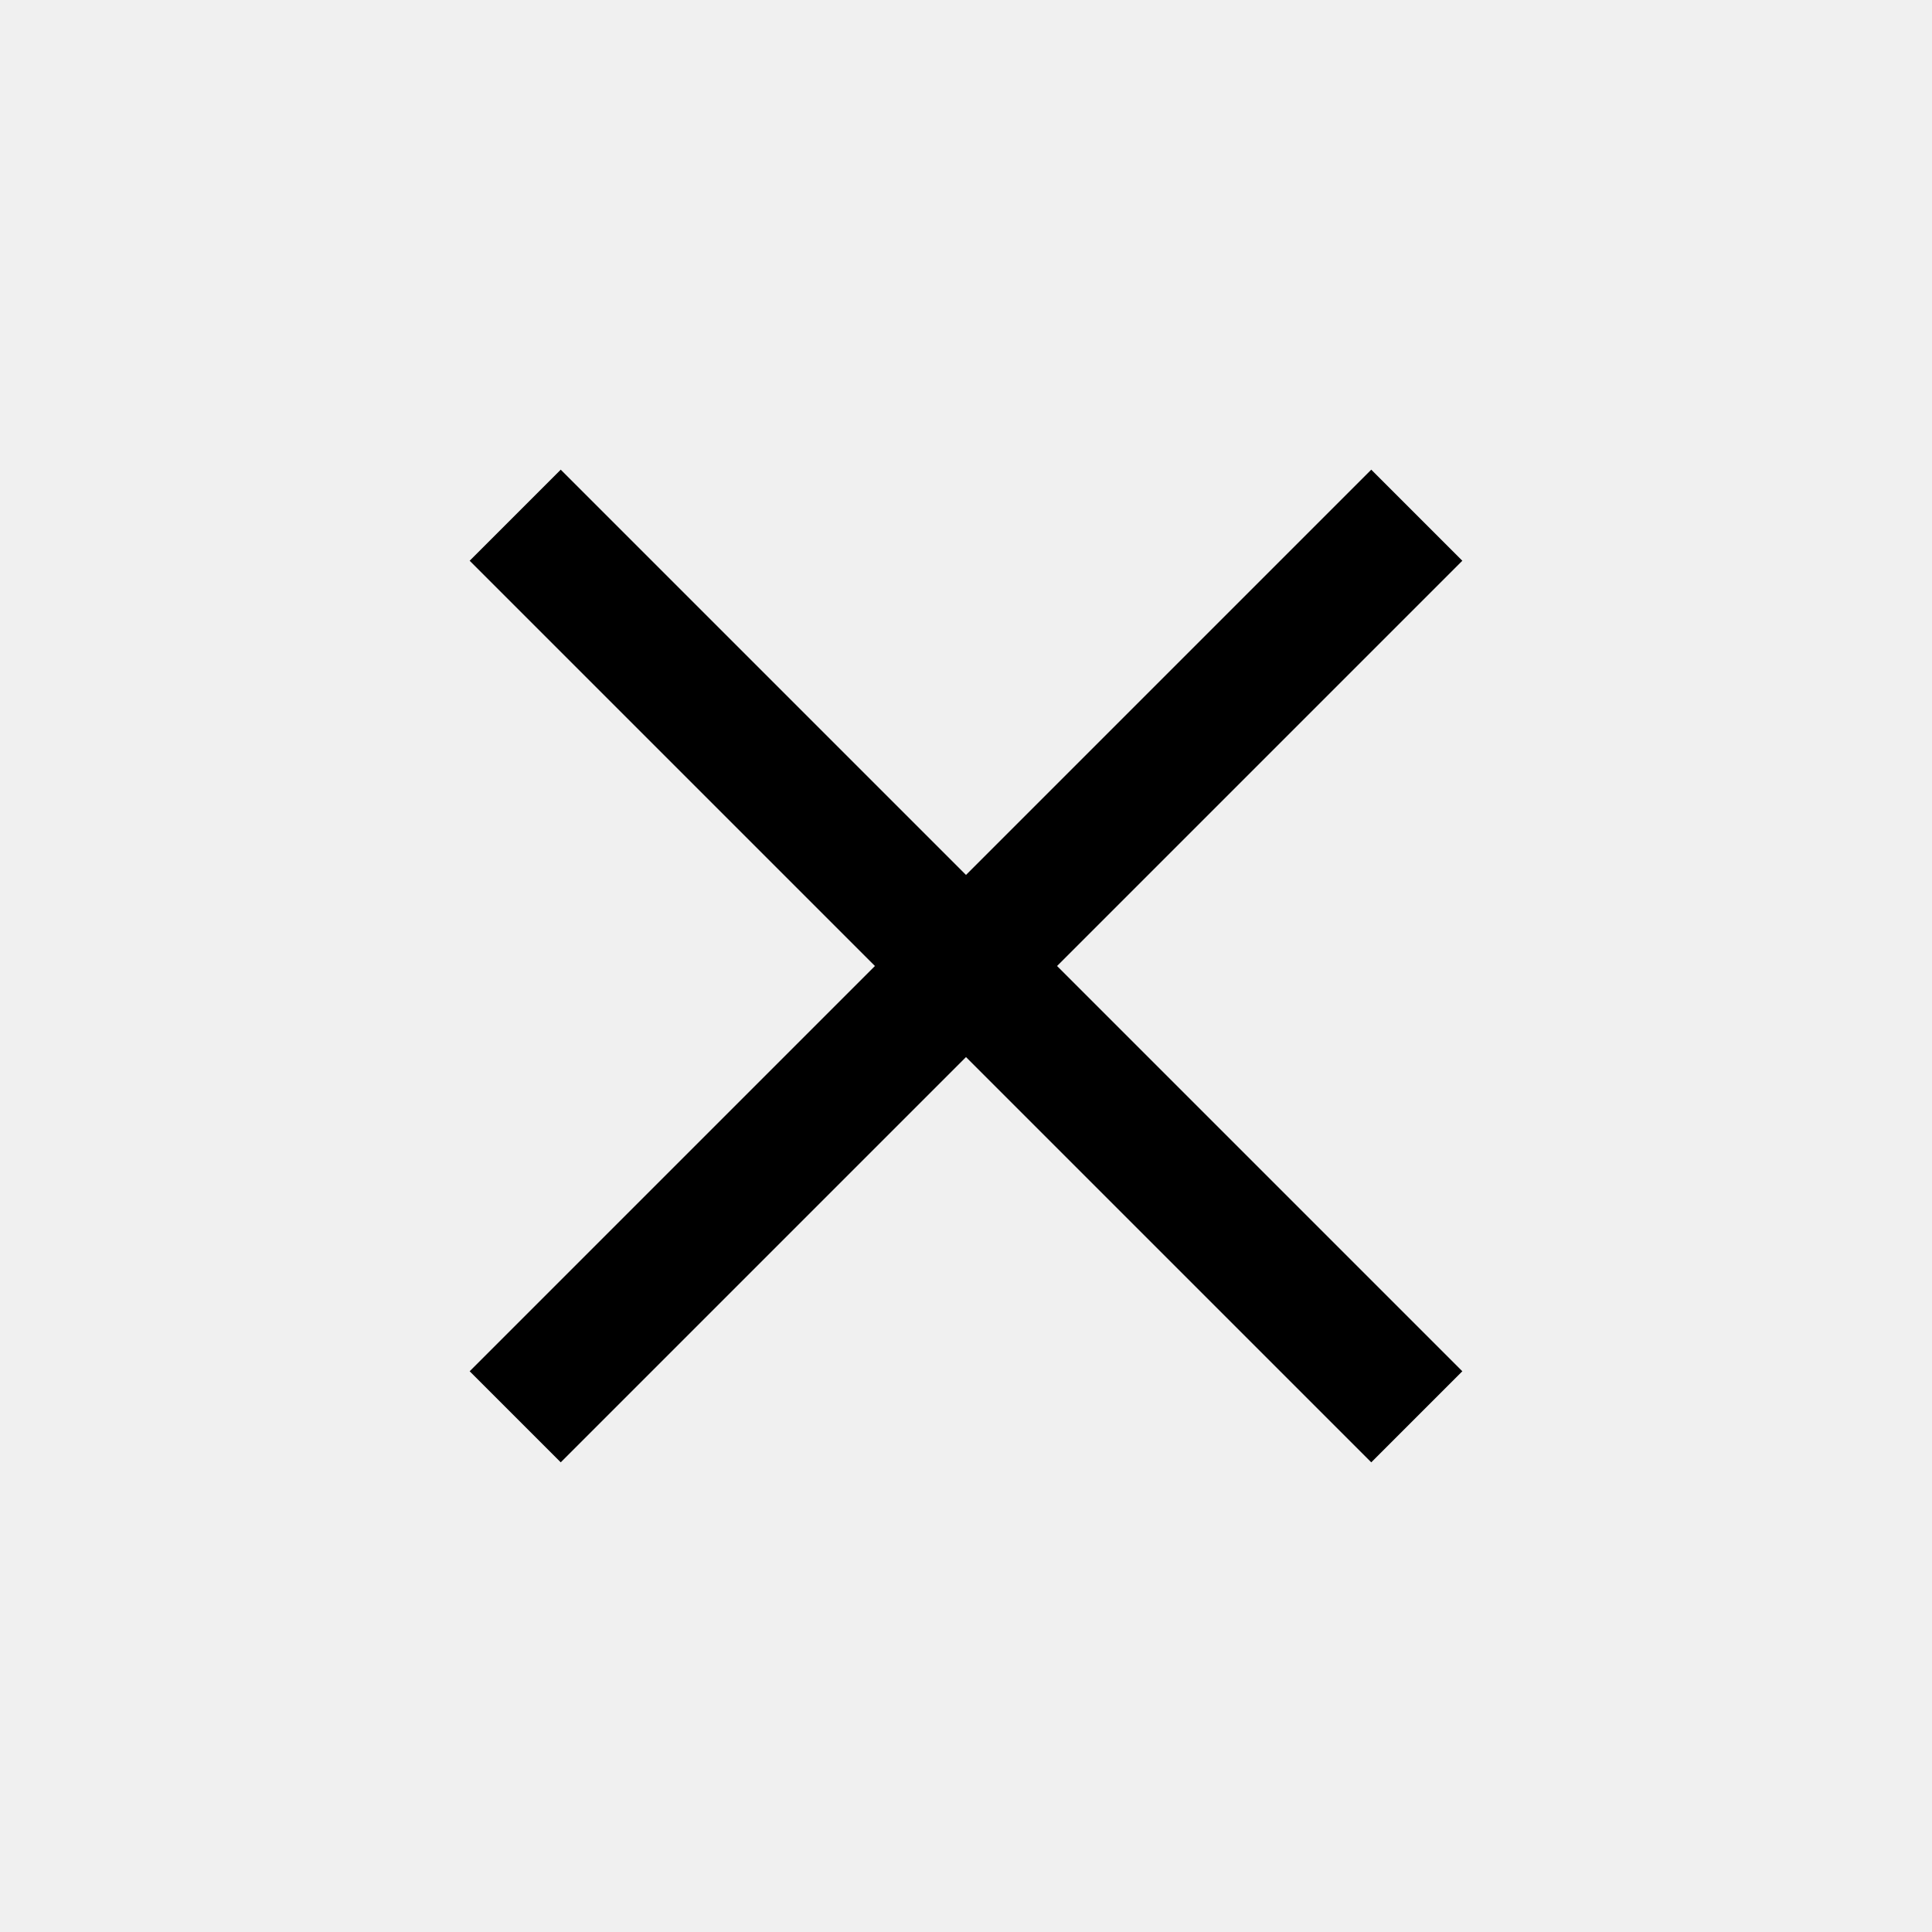
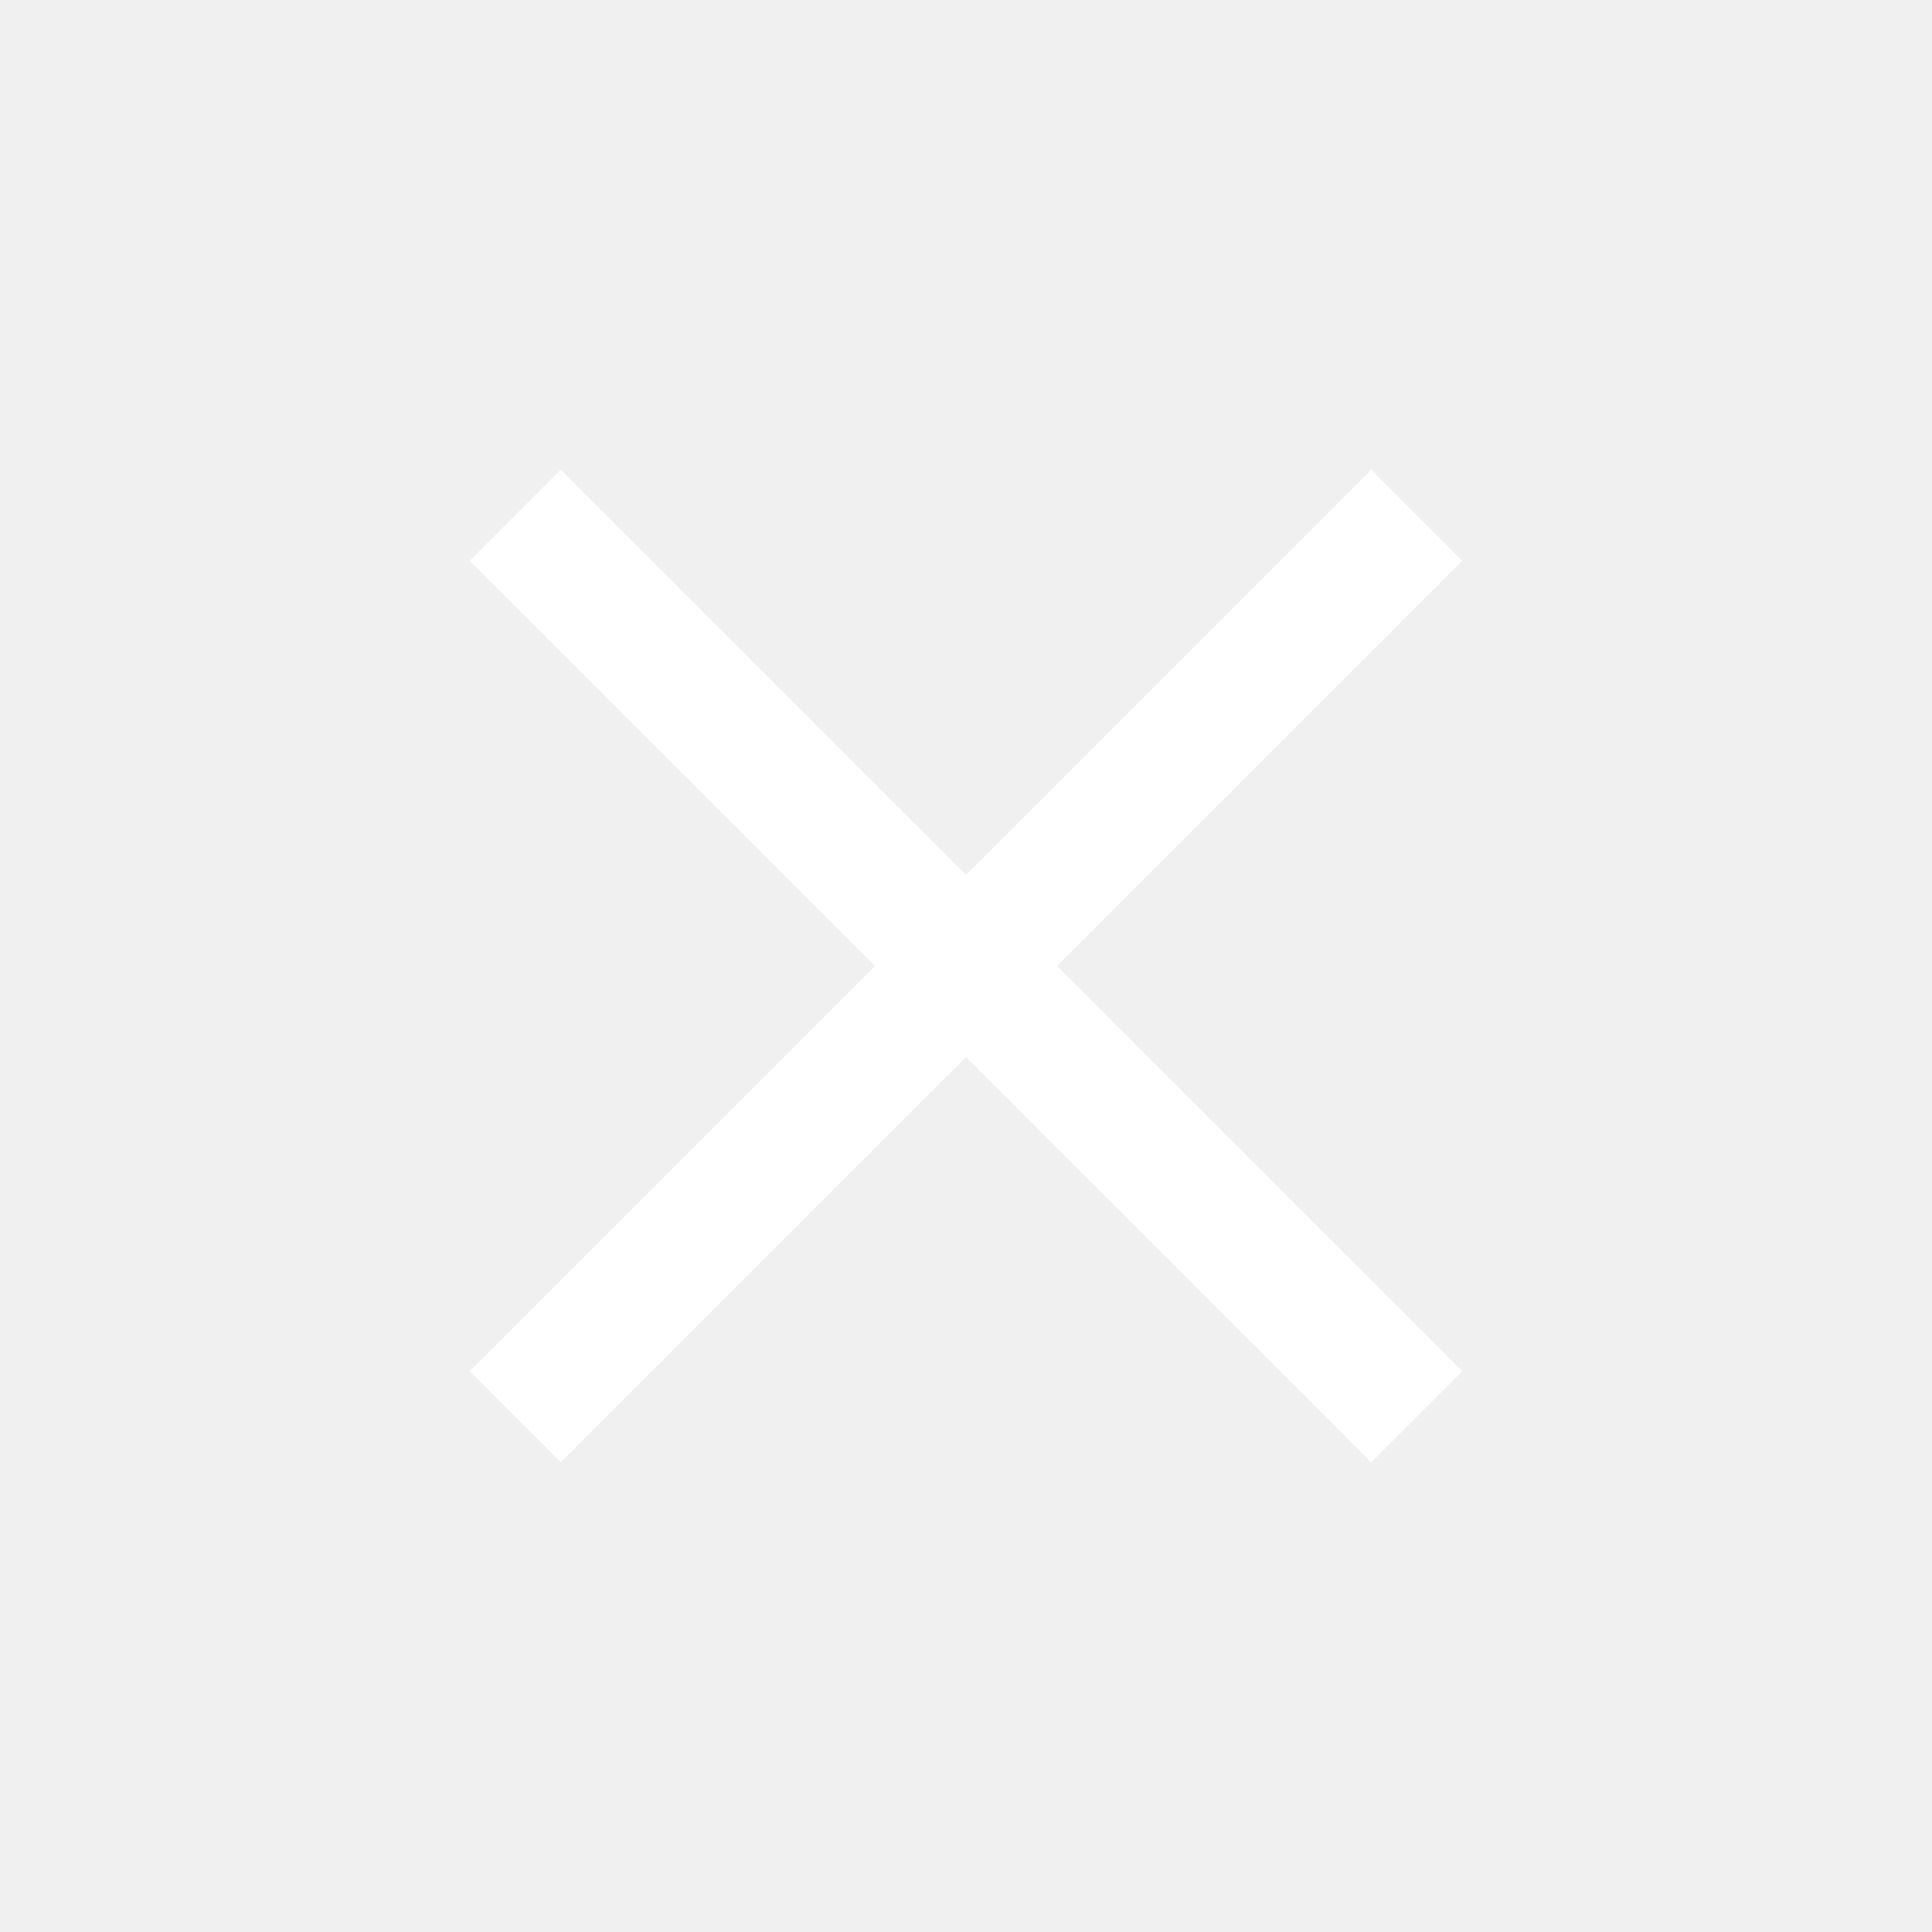
<svg xmlns="http://www.w3.org/2000/svg" width="30" height="30" viewBox="0 0 30 30" fill="none">
-   <path d="M8 8L22 22" stroke="black" stroke-width="2" />
-   <path d="M8 22L22 8" stroke="black" stroke-width="2" />
+   <path d="M8 8L22 22" stroke="white" stroke-width="2" />
+   <path d="M8 22L22 8" stroke="white" stroke-width="2" />
</svg>
